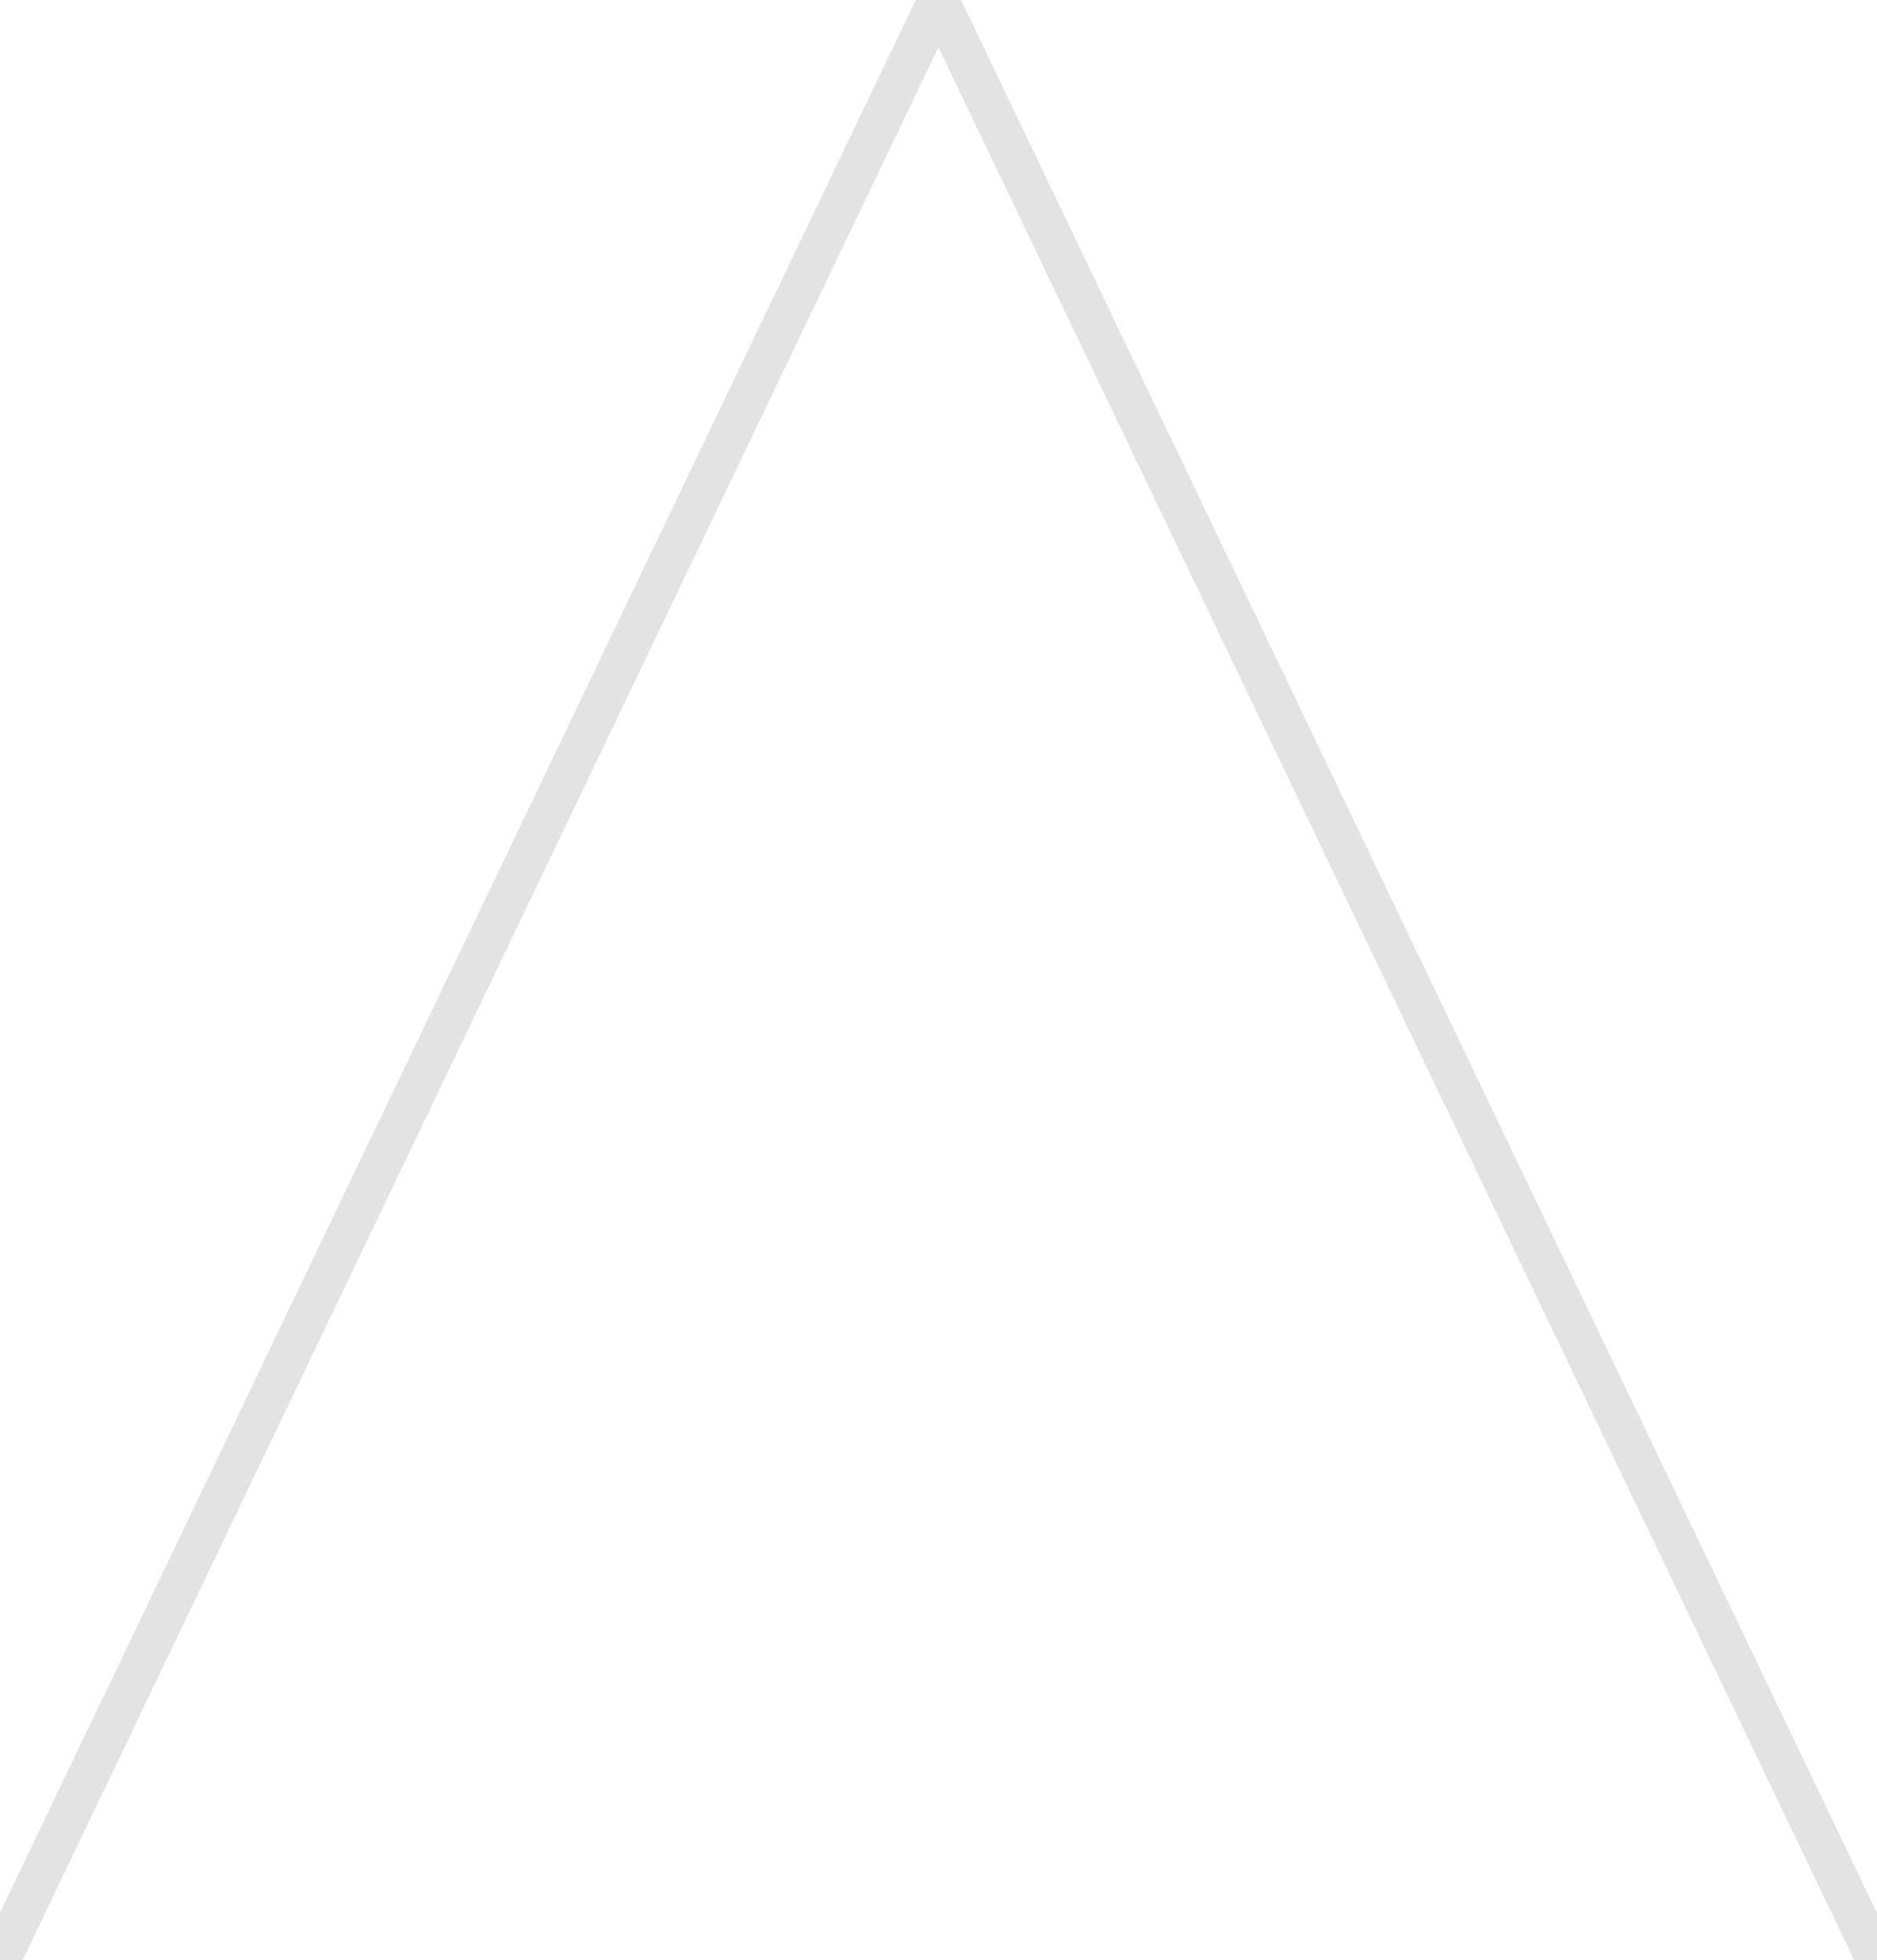
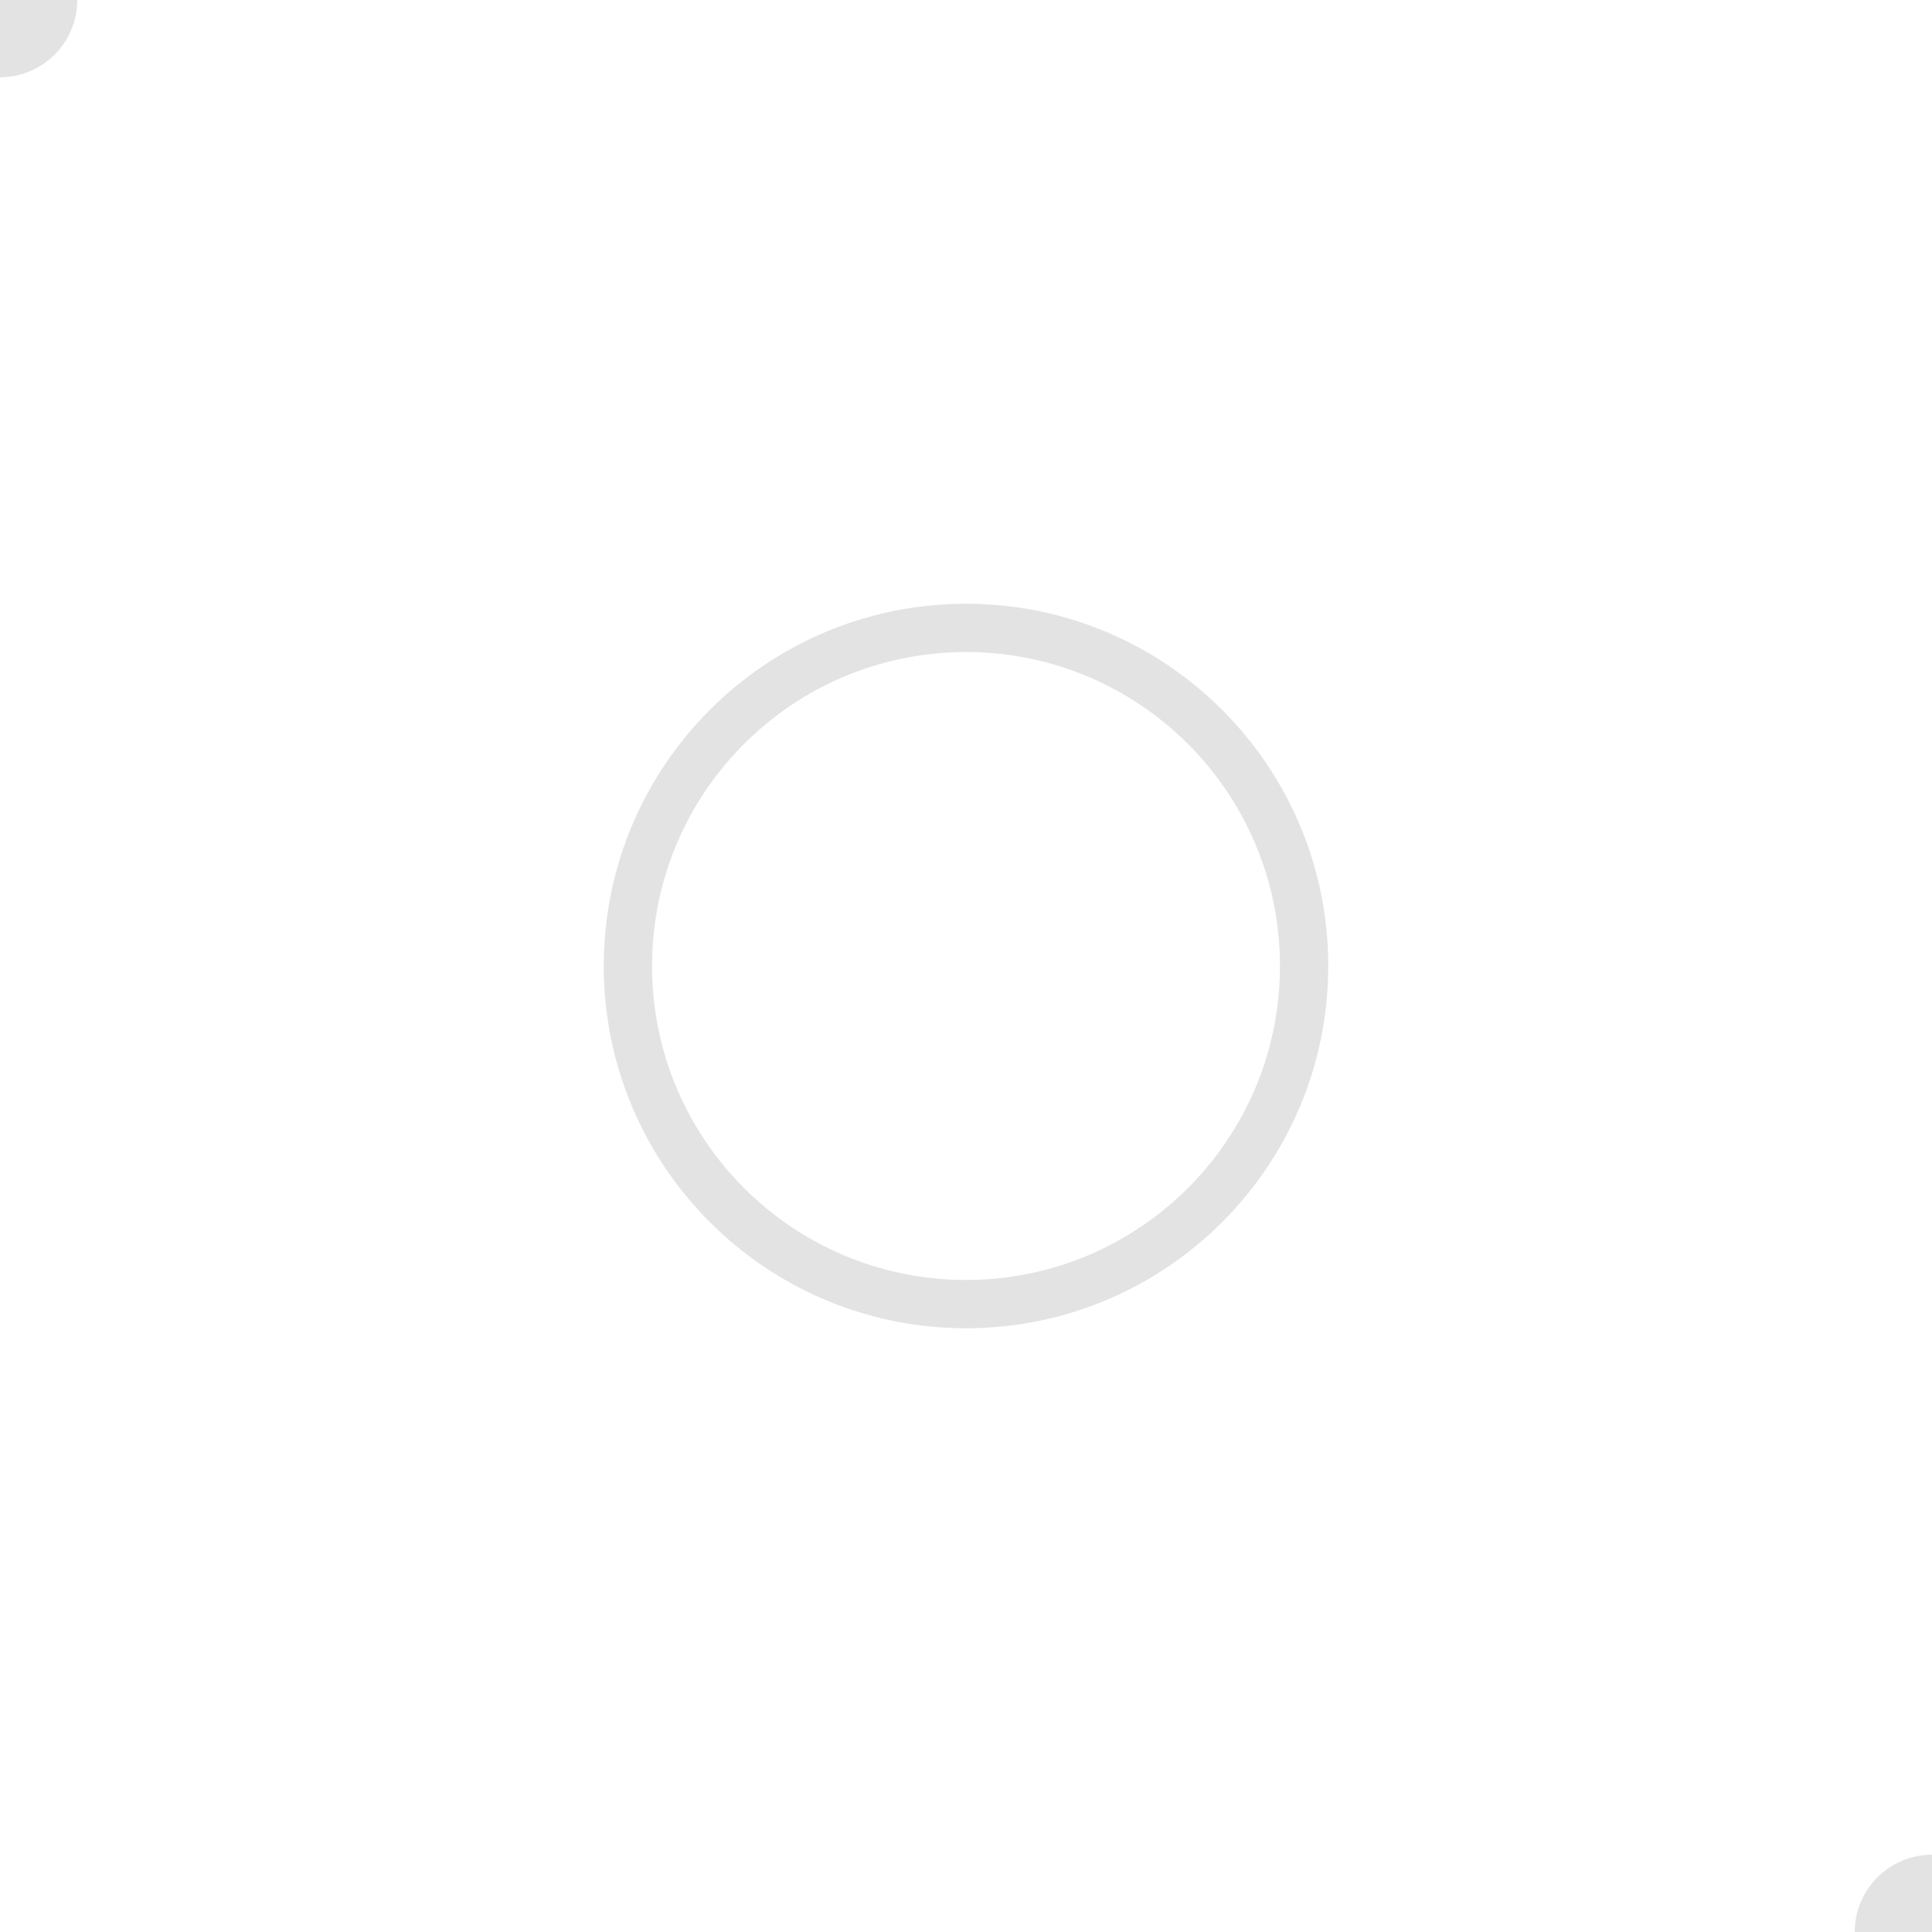
- <svg xmlns="http://www.w3.org/2000/svg" viewBox="0 0 45.96 48" width="45.96" height="48" fill="none">
-   <polyline points="0,48 22.98,0 45.96,48" stroke="#121212" stroke-opacity="0.12" stroke-width="1" />
+ <svg xmlns="http://www.w3.org/2000/svg" viewBox="0 0 40 40" width="40" height="40" fill="none">
+   <circle cx="20.0" cy="20.0" r="7" stroke="#121212" stroke-opacity="0.12" stroke-width="1" />
+   <circle cx="0" cy="0" r="1.6" fill="#121212" fill-opacity="0.12" />
+   <circle cx="40" cy="40" r="1.6" fill="#121212" fill-opacity="0.12" />
</svg>
